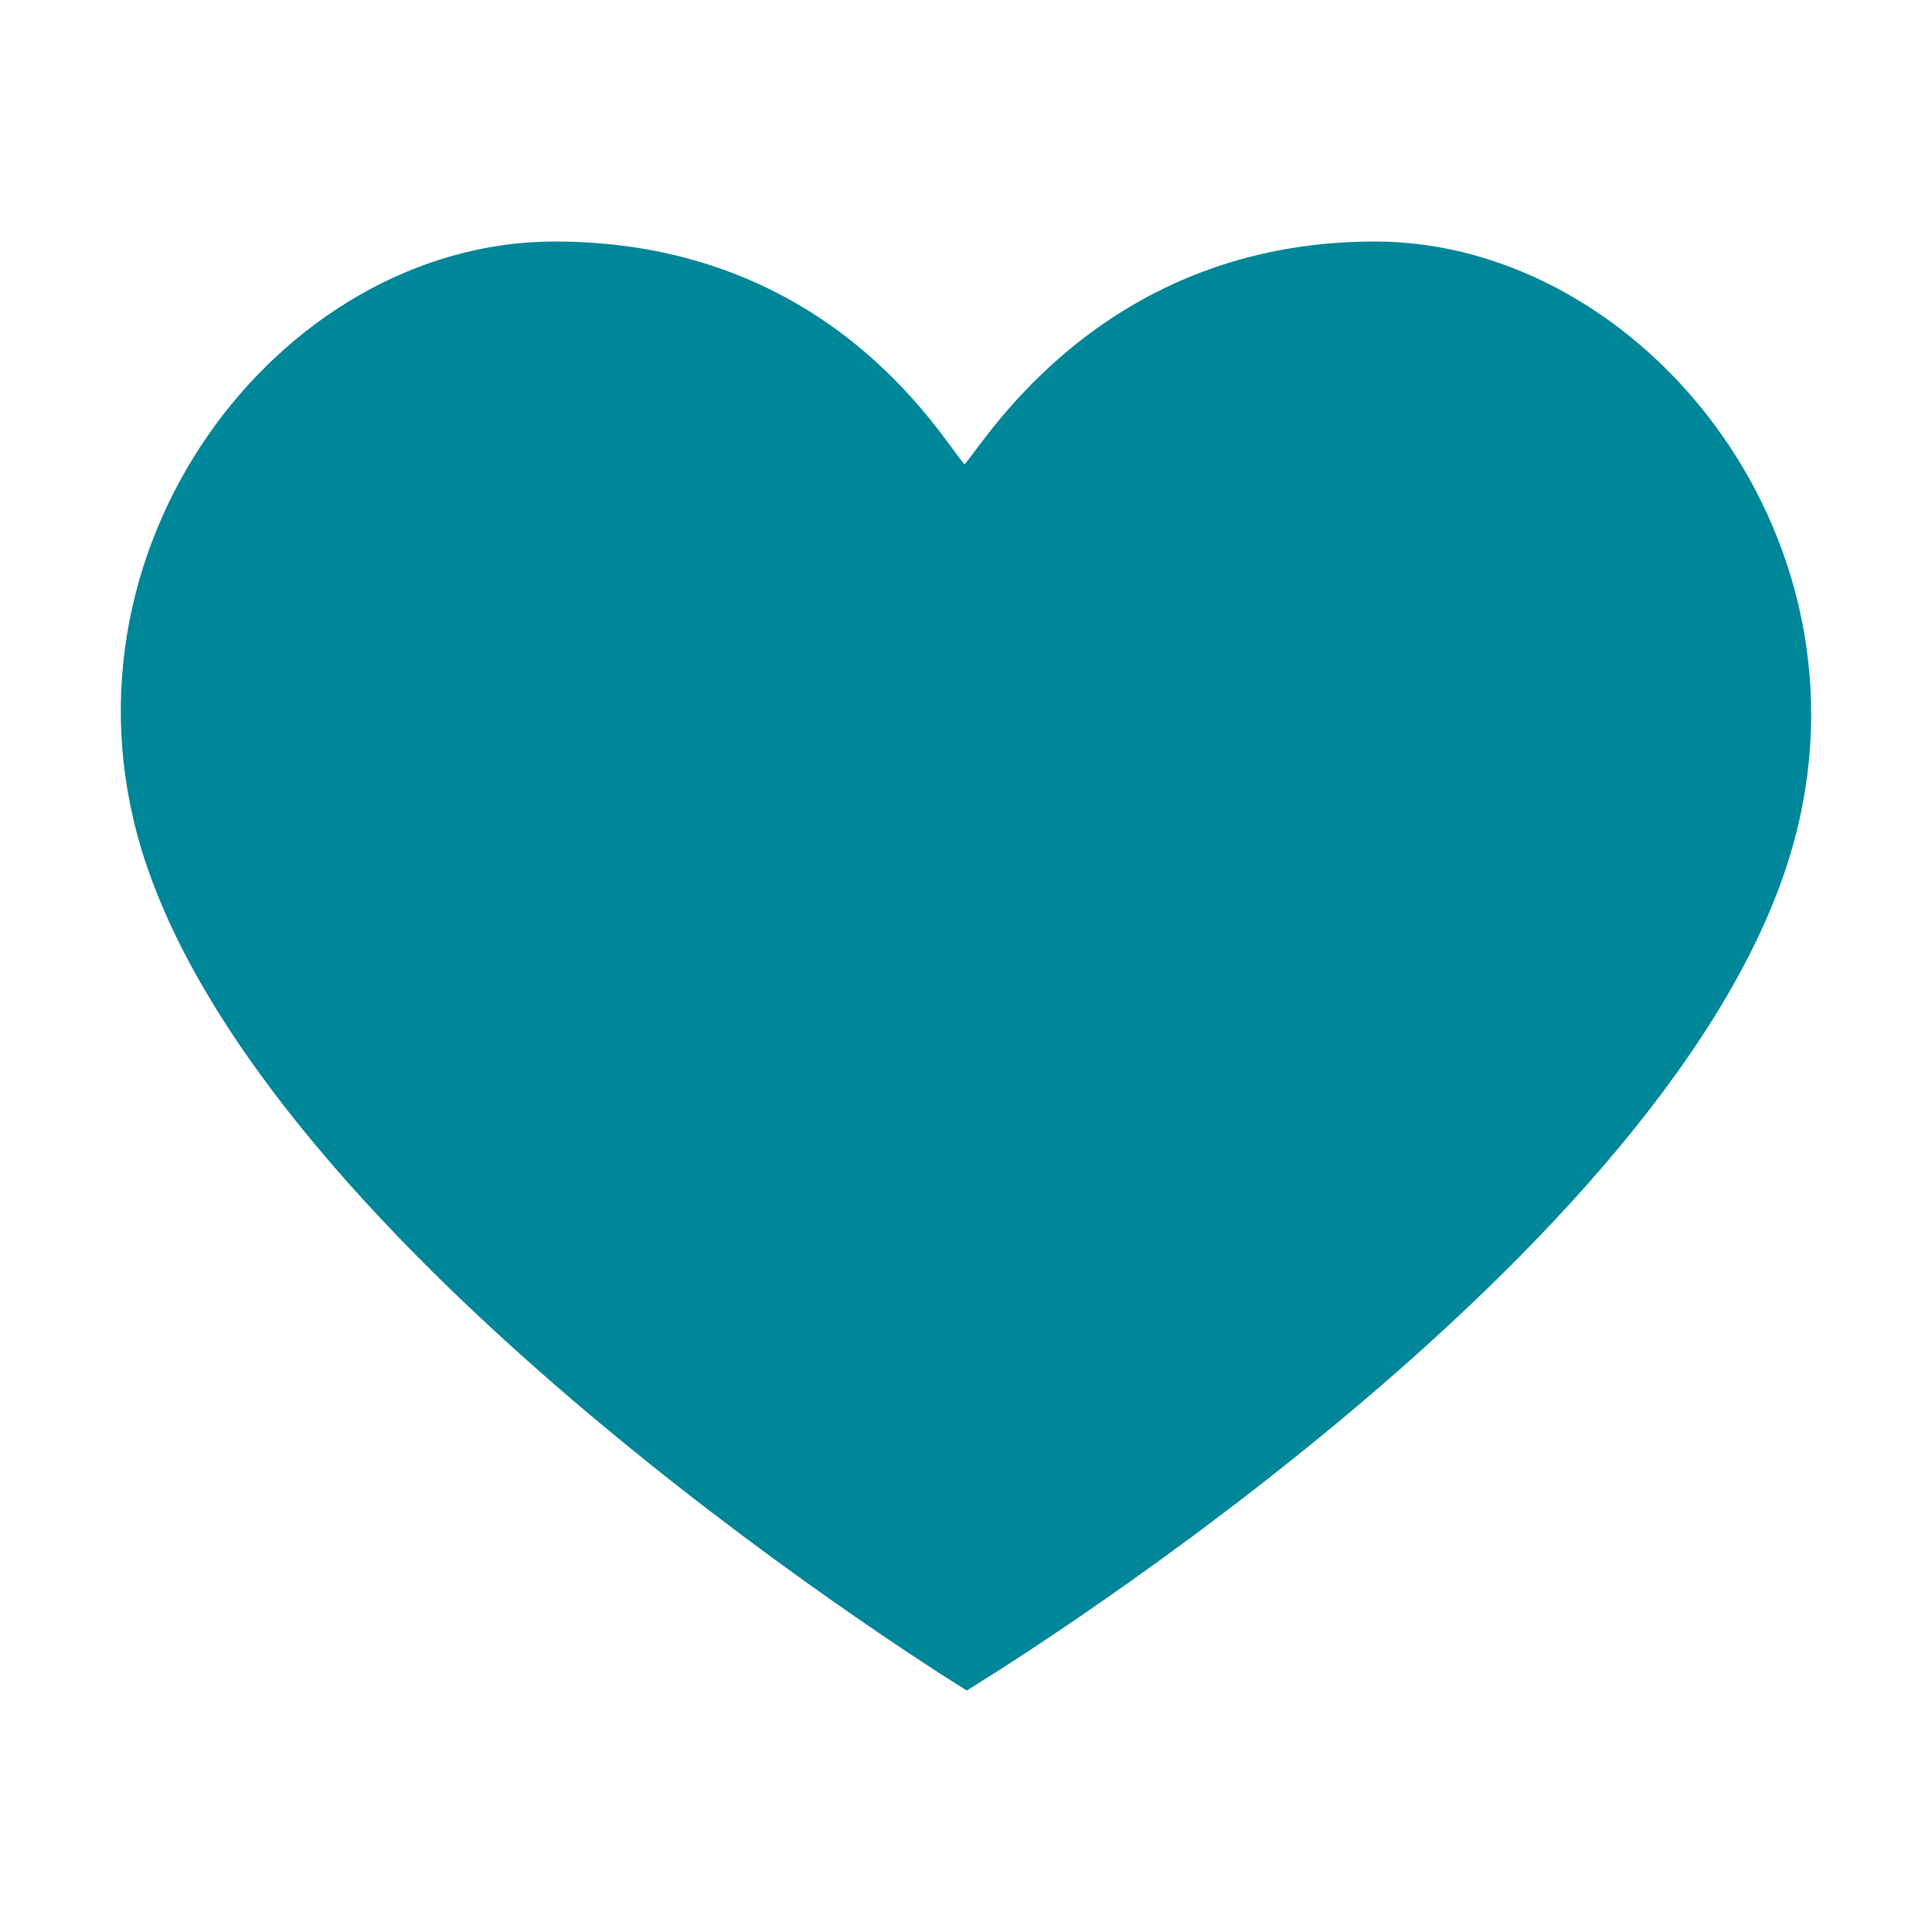
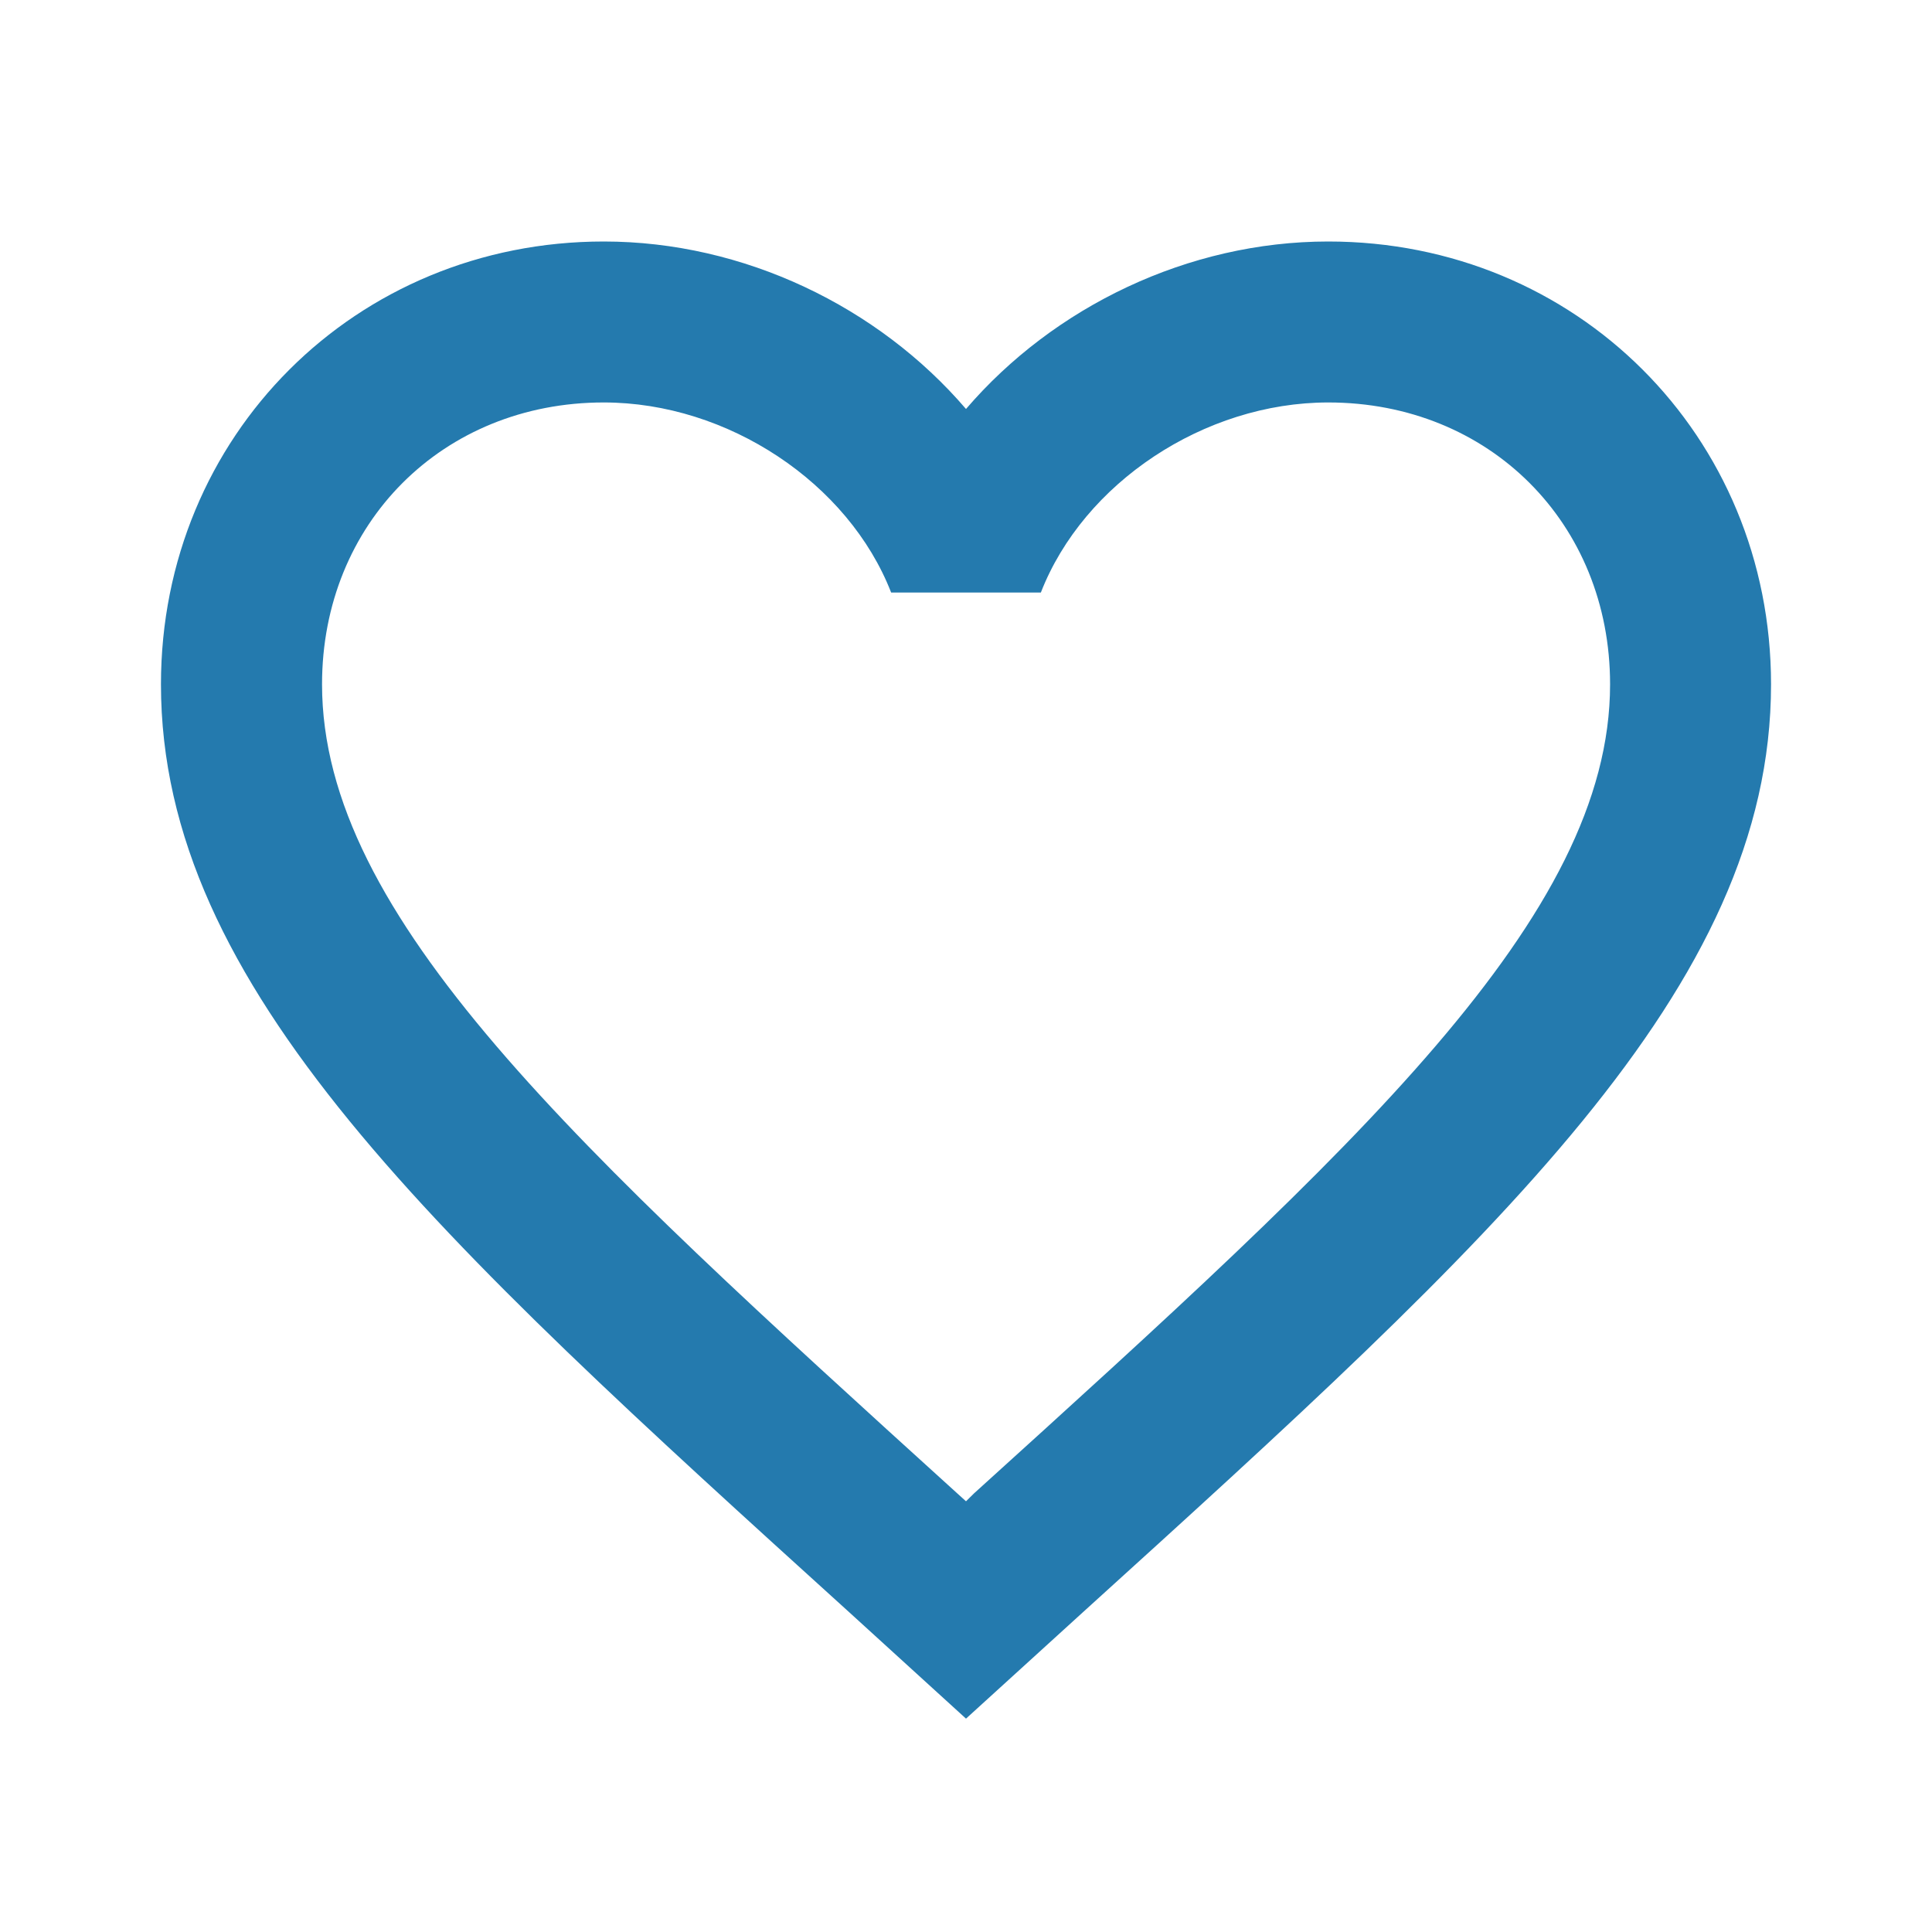
- <svg xmlns="http://www.w3.org/2000/svg" fill="none" height="16" viewBox="0 0 16 16" width="16">
-   <path d="m11.386 2c-2.24 0-3.218 1.642-3.398 1.846-.188-.209-1.109-1.846-3.395-1.846-2.286 0-4.253 2.578-3.382 5.158 1.138 3.367 6.795 6.842 6.795 6.842s5.698-3.449 6.795-6.842c.851-2.631-1.175-5.158-3.415-5.158z" fill="#008699" />
+ <svg xmlns="http://www.w3.org/2000/svg" width="16" height="16" viewBox="0 0 16 16" fill="none">
+   <path d="M8.067 12.367L8 12.433L7.927 12.367C4.76 9.493 2.667 7.593 2.667 5.667C2.667 4.333 3.667 3.333 5 3.333C6.027 3.333 7.027 4 7.38 4.907H8.62C8.973 4 9.973 3.333 11 3.333C12.334 3.333 13.334 4.333 13.334 5.667C13.334 7.593 11.24 9.493 8.067 12.367ZM11 2C9.84 2 8.727 2.54 8 3.387C7.274 2.54 6.16 2 5 2C2.947 2 1.333 3.607 1.333 5.667C1.333 8.18 3.6 10.24 7.034 13.353L8 14.233L8.967 13.353C12.4 10.24 14.667 8.18 14.667 5.667C14.667 3.607 13.053 2 11 2Z" fill="#247AAE" />
</svg>
